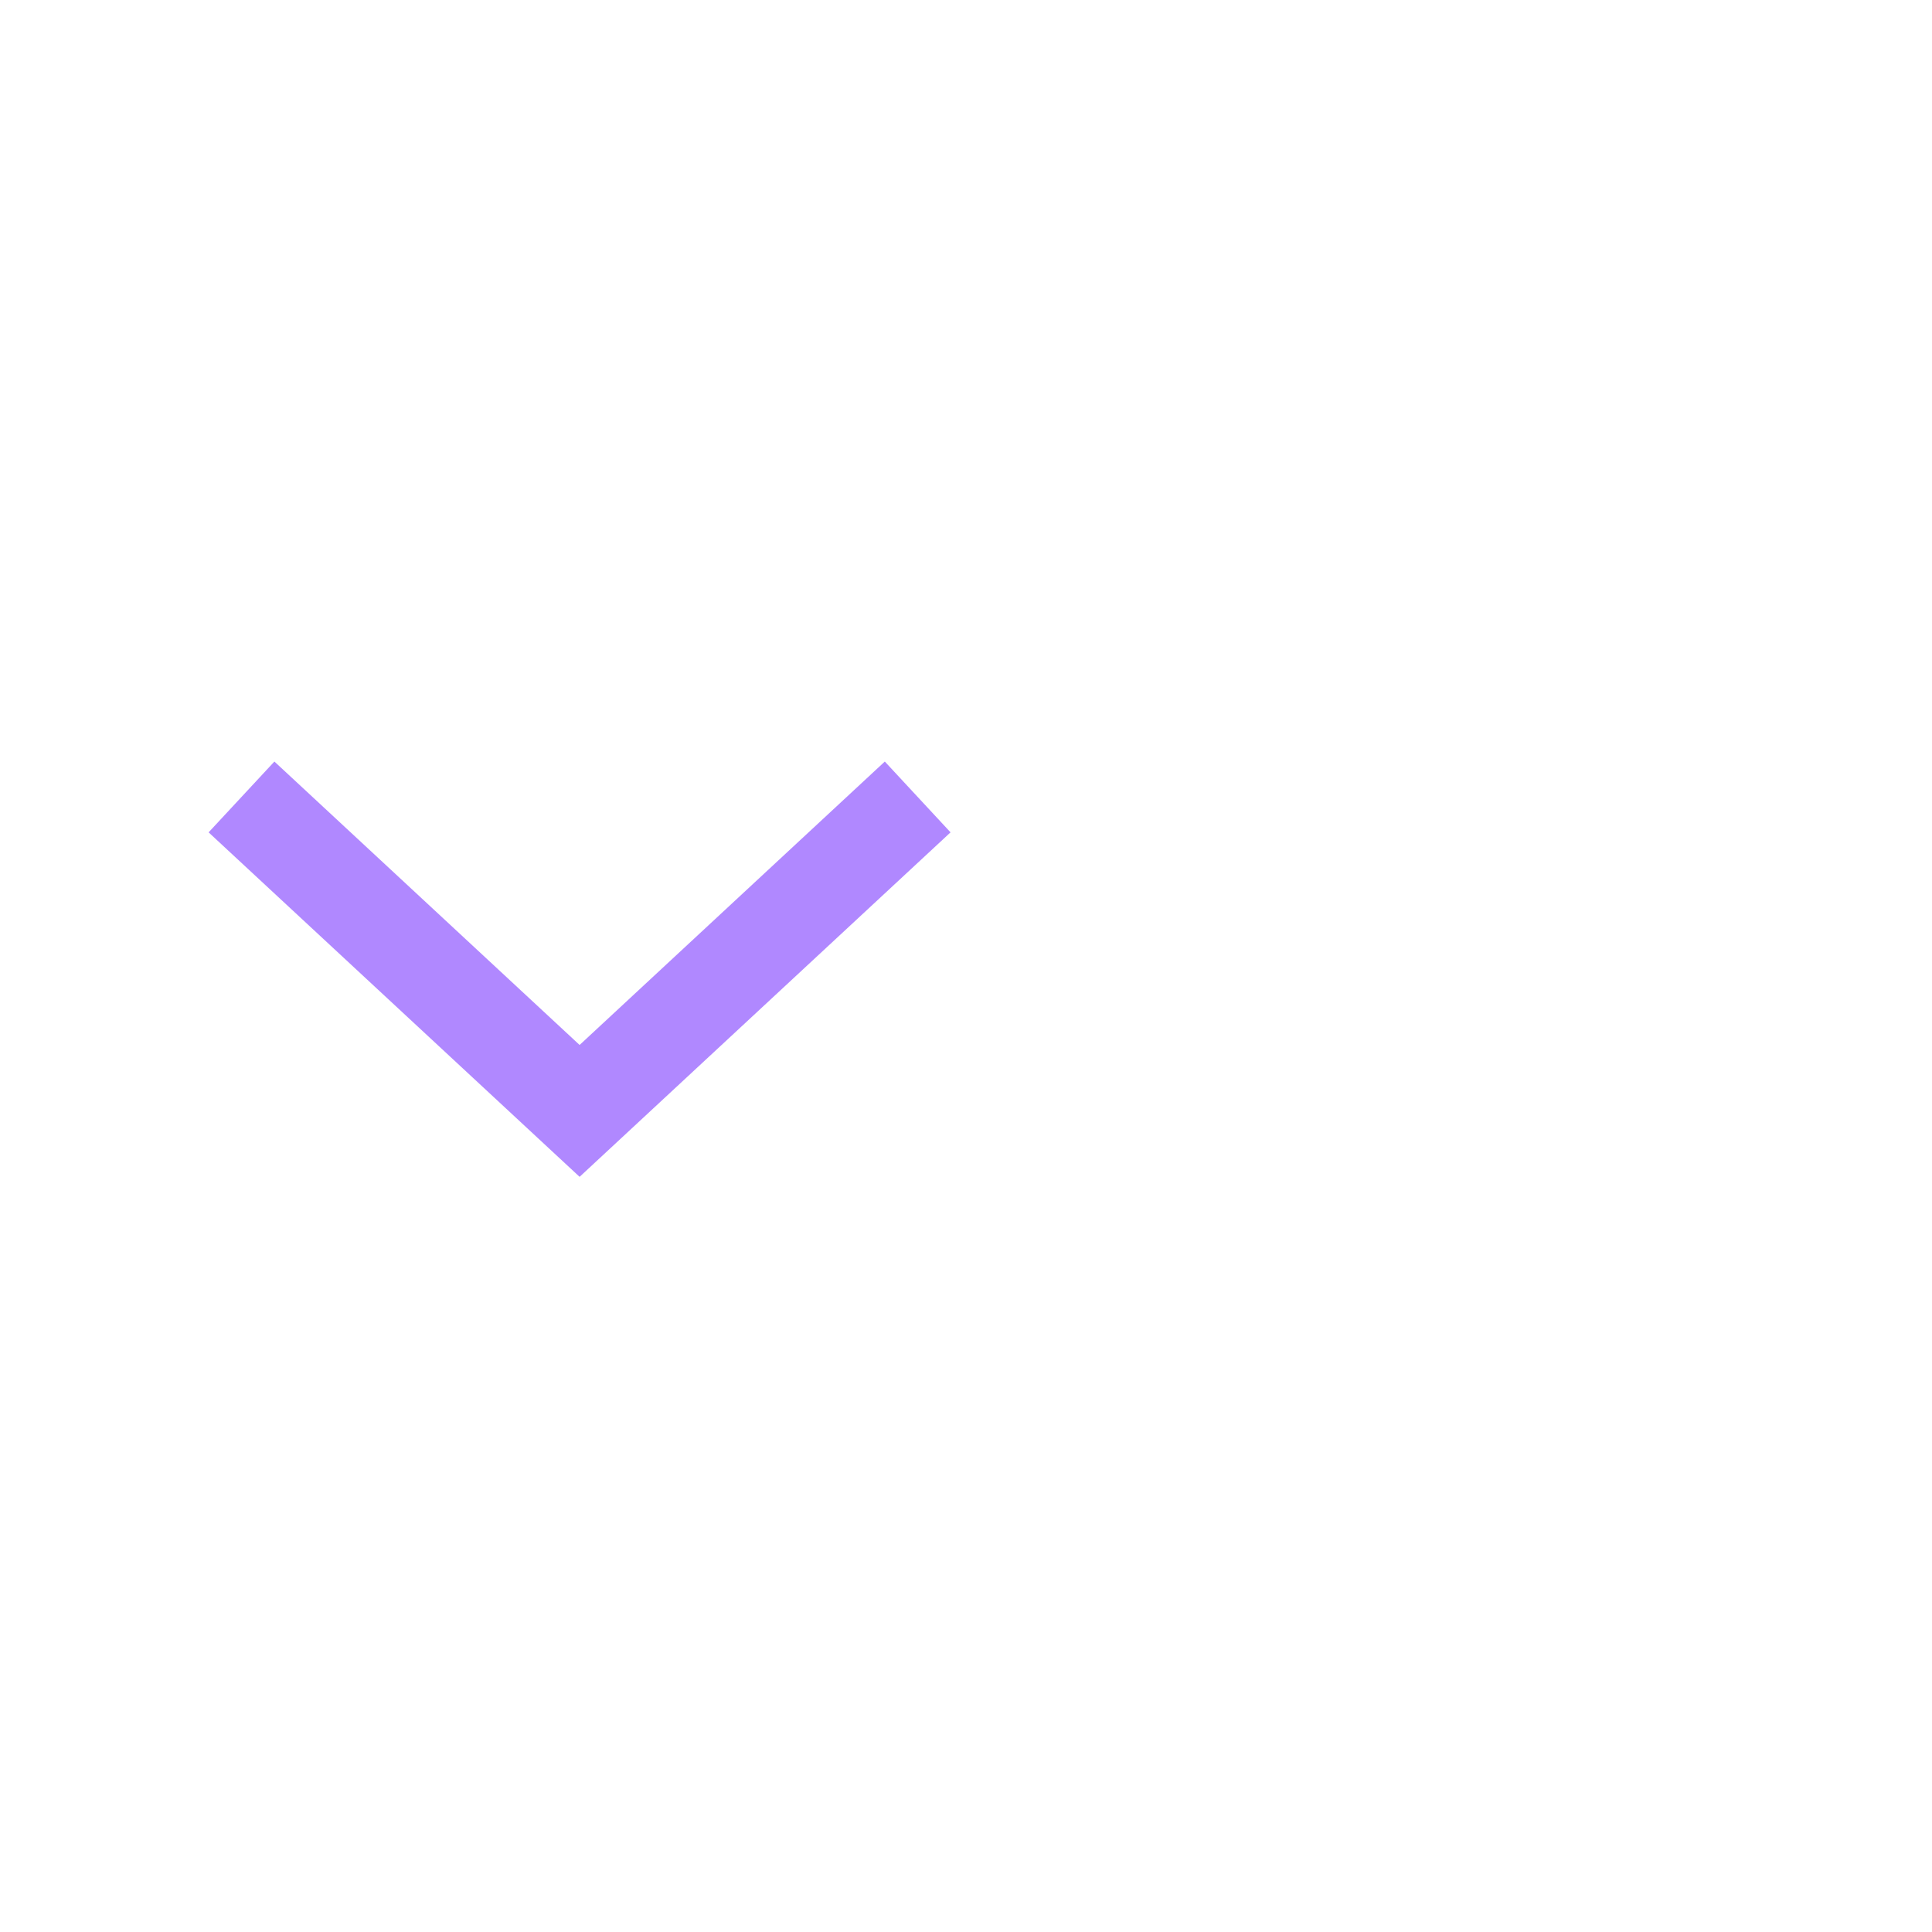
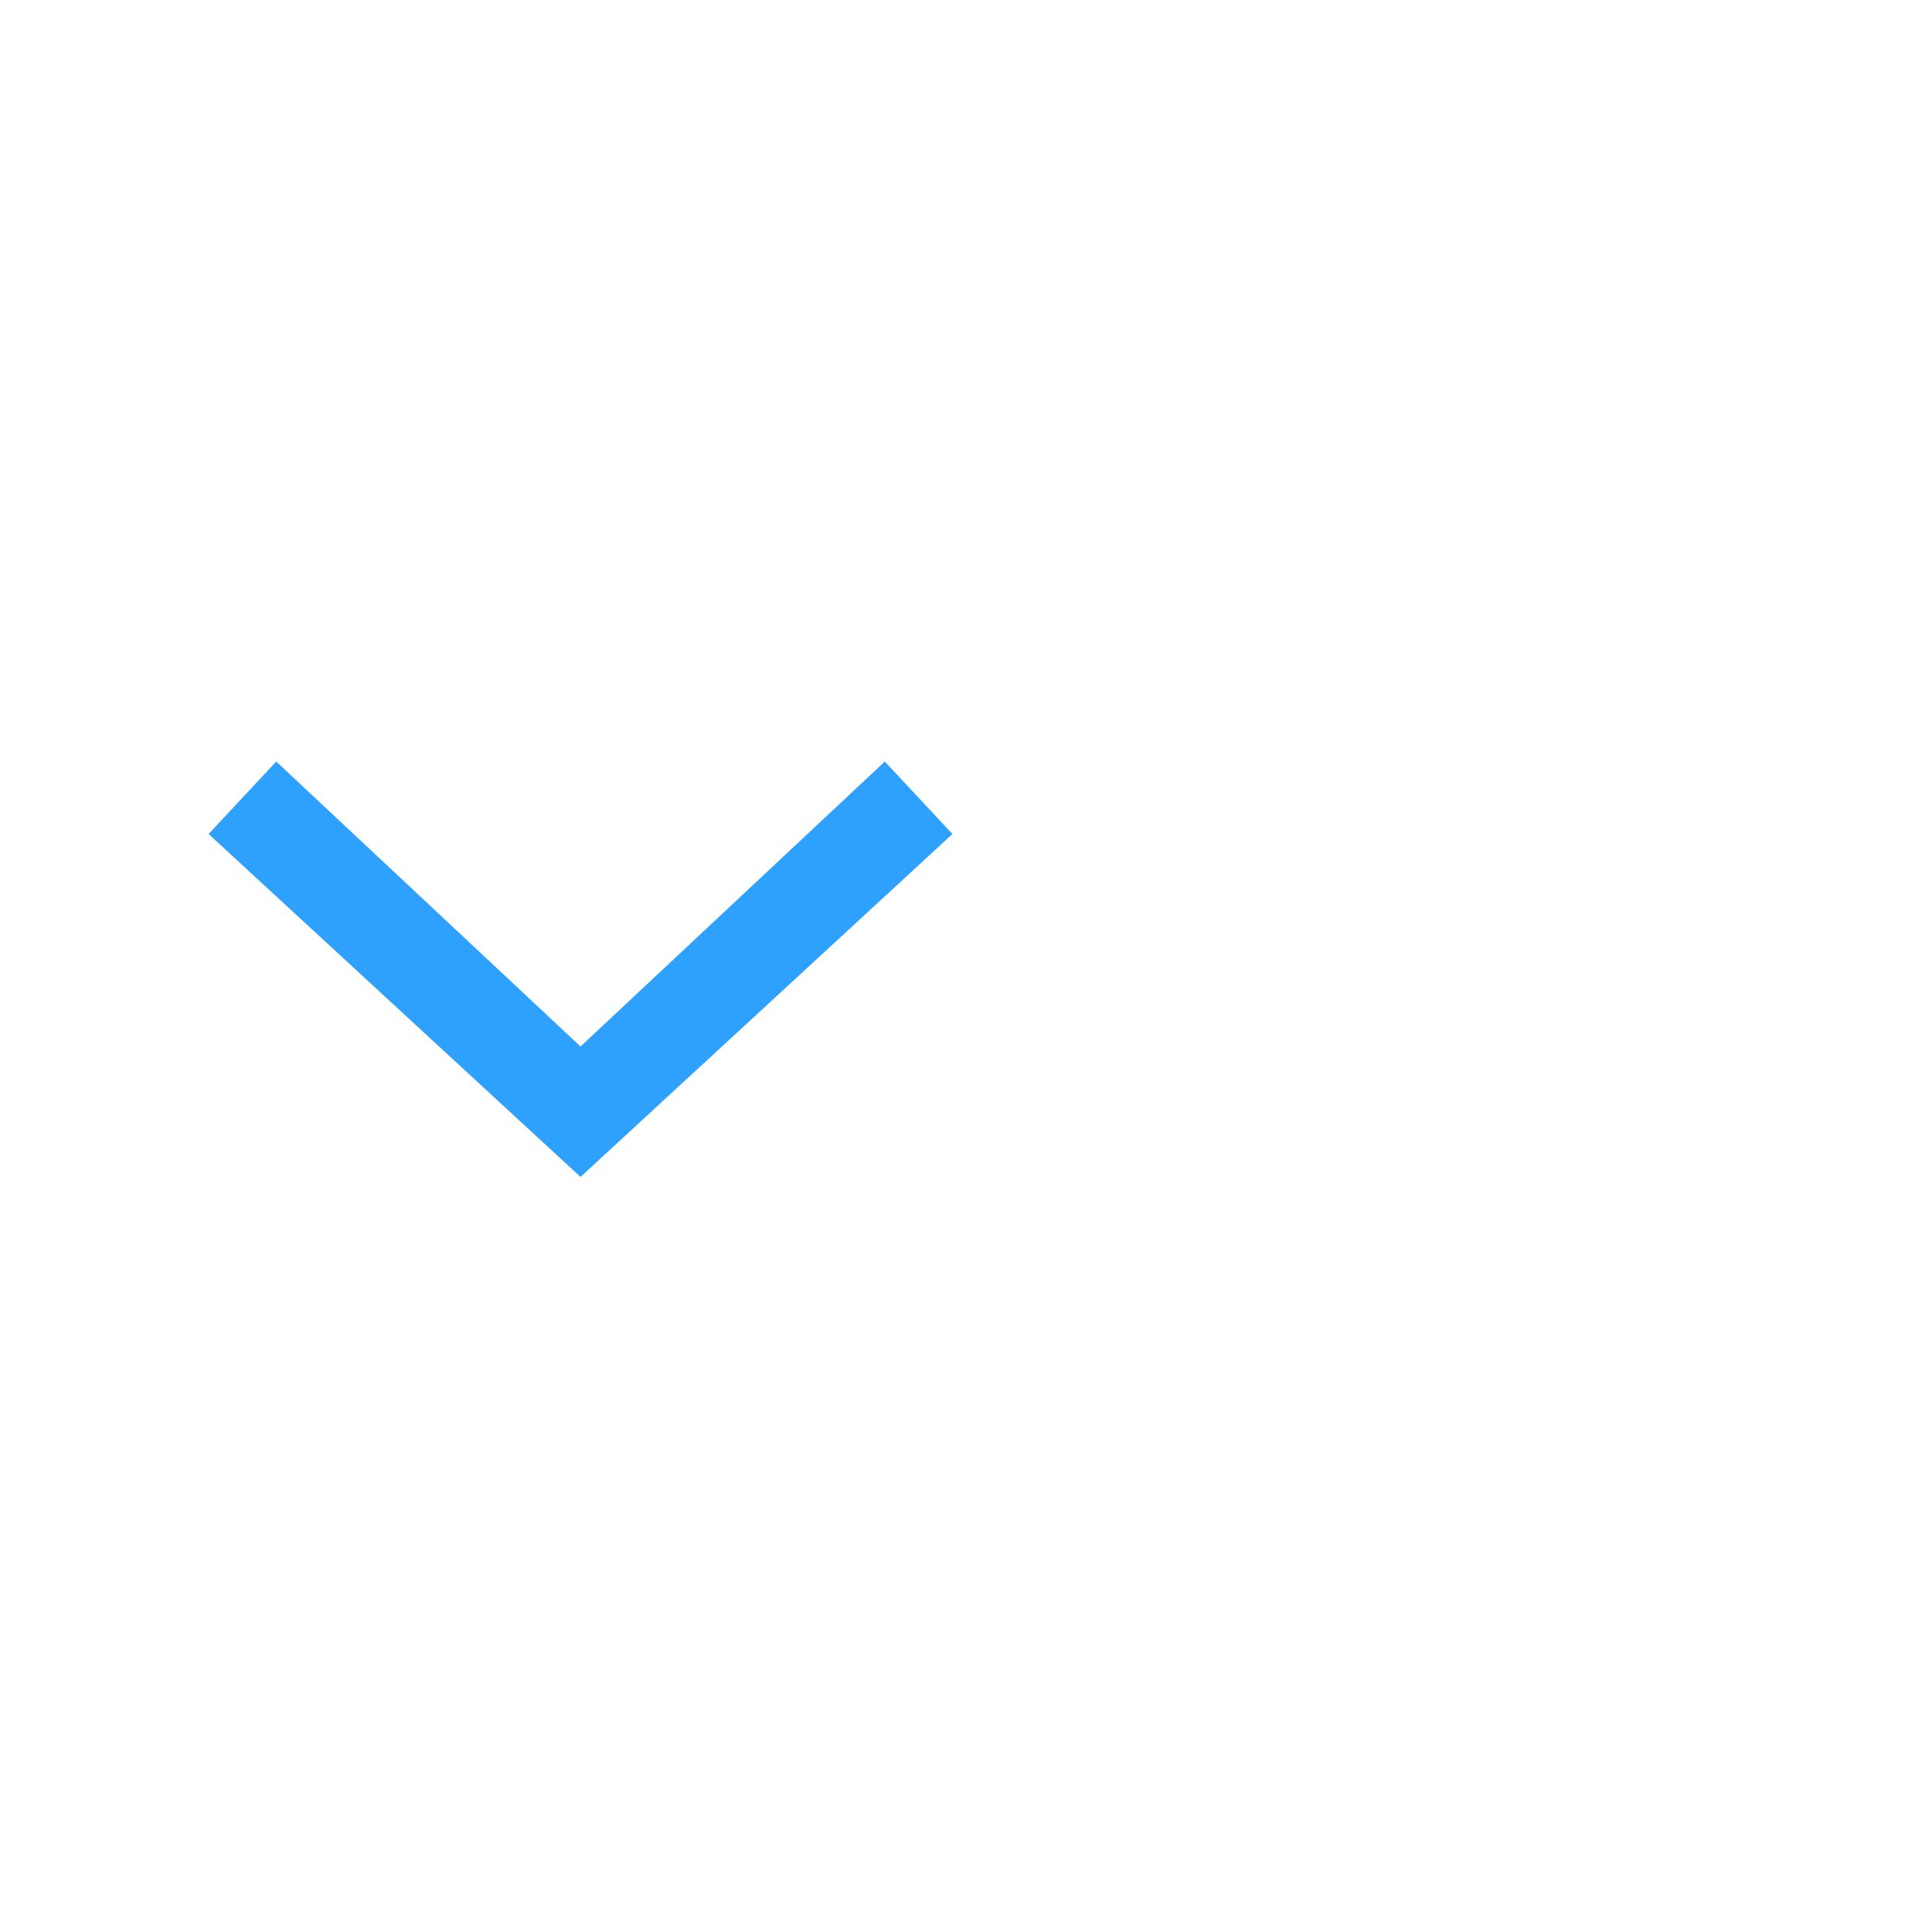
- <svg xmlns="http://www.w3.org/2000/svg" width="40px" height="40px" viewBox="0 0 40 40" version="1.1">
-   <g id="ComboBox" stroke="none" stroke-width="1" fill="none" fill-rule="evenodd">
+ <svg xmlns="http://www.w3.org/2000/svg" version="1.1" id="svg11" x="0px" y="0px" viewBox="0 0 40 40" style="enable-background:new 0 0 40 40;" xml:space="preserve">
+   <style type="text/css">
+ 	.st0{fill-rule:evenodd;clip-rule:evenodd;fill:#2EA1FF;}
+ 	.st1{fill:none;}
+ </style>
+   <g id="ComboBox">
    <g id="ic-arrow-drop-down" transform="translate(0, 8)">
-       <g id="Group_8822" transform="translate(4.319, 7.767)" fill="#B088FF">
-         <polygon id="Path_18879" points="7.681 8.598 0 1.466 1.362 0 7.681 5.868 14 -8.8817842e-16 15.361 1.466" />
+       <g id="Group_8822" transform="translate(4.319, 7.767)">
+         <polygon id="Path_18879" class="st0" points="7.7,8.6 0,1.5 1.4,0 7.7,5.9 14,0 15.4,1.5    " />
      </g>
-       <polygon id="Rectangle_4407" points="0 0 24 0 24 24 0 24" />
+       <polygon id="Rectangle_4407" class="st1" points="0,0 24,0 24,24 0,24   " />
    </g>
  </g>
</svg>
